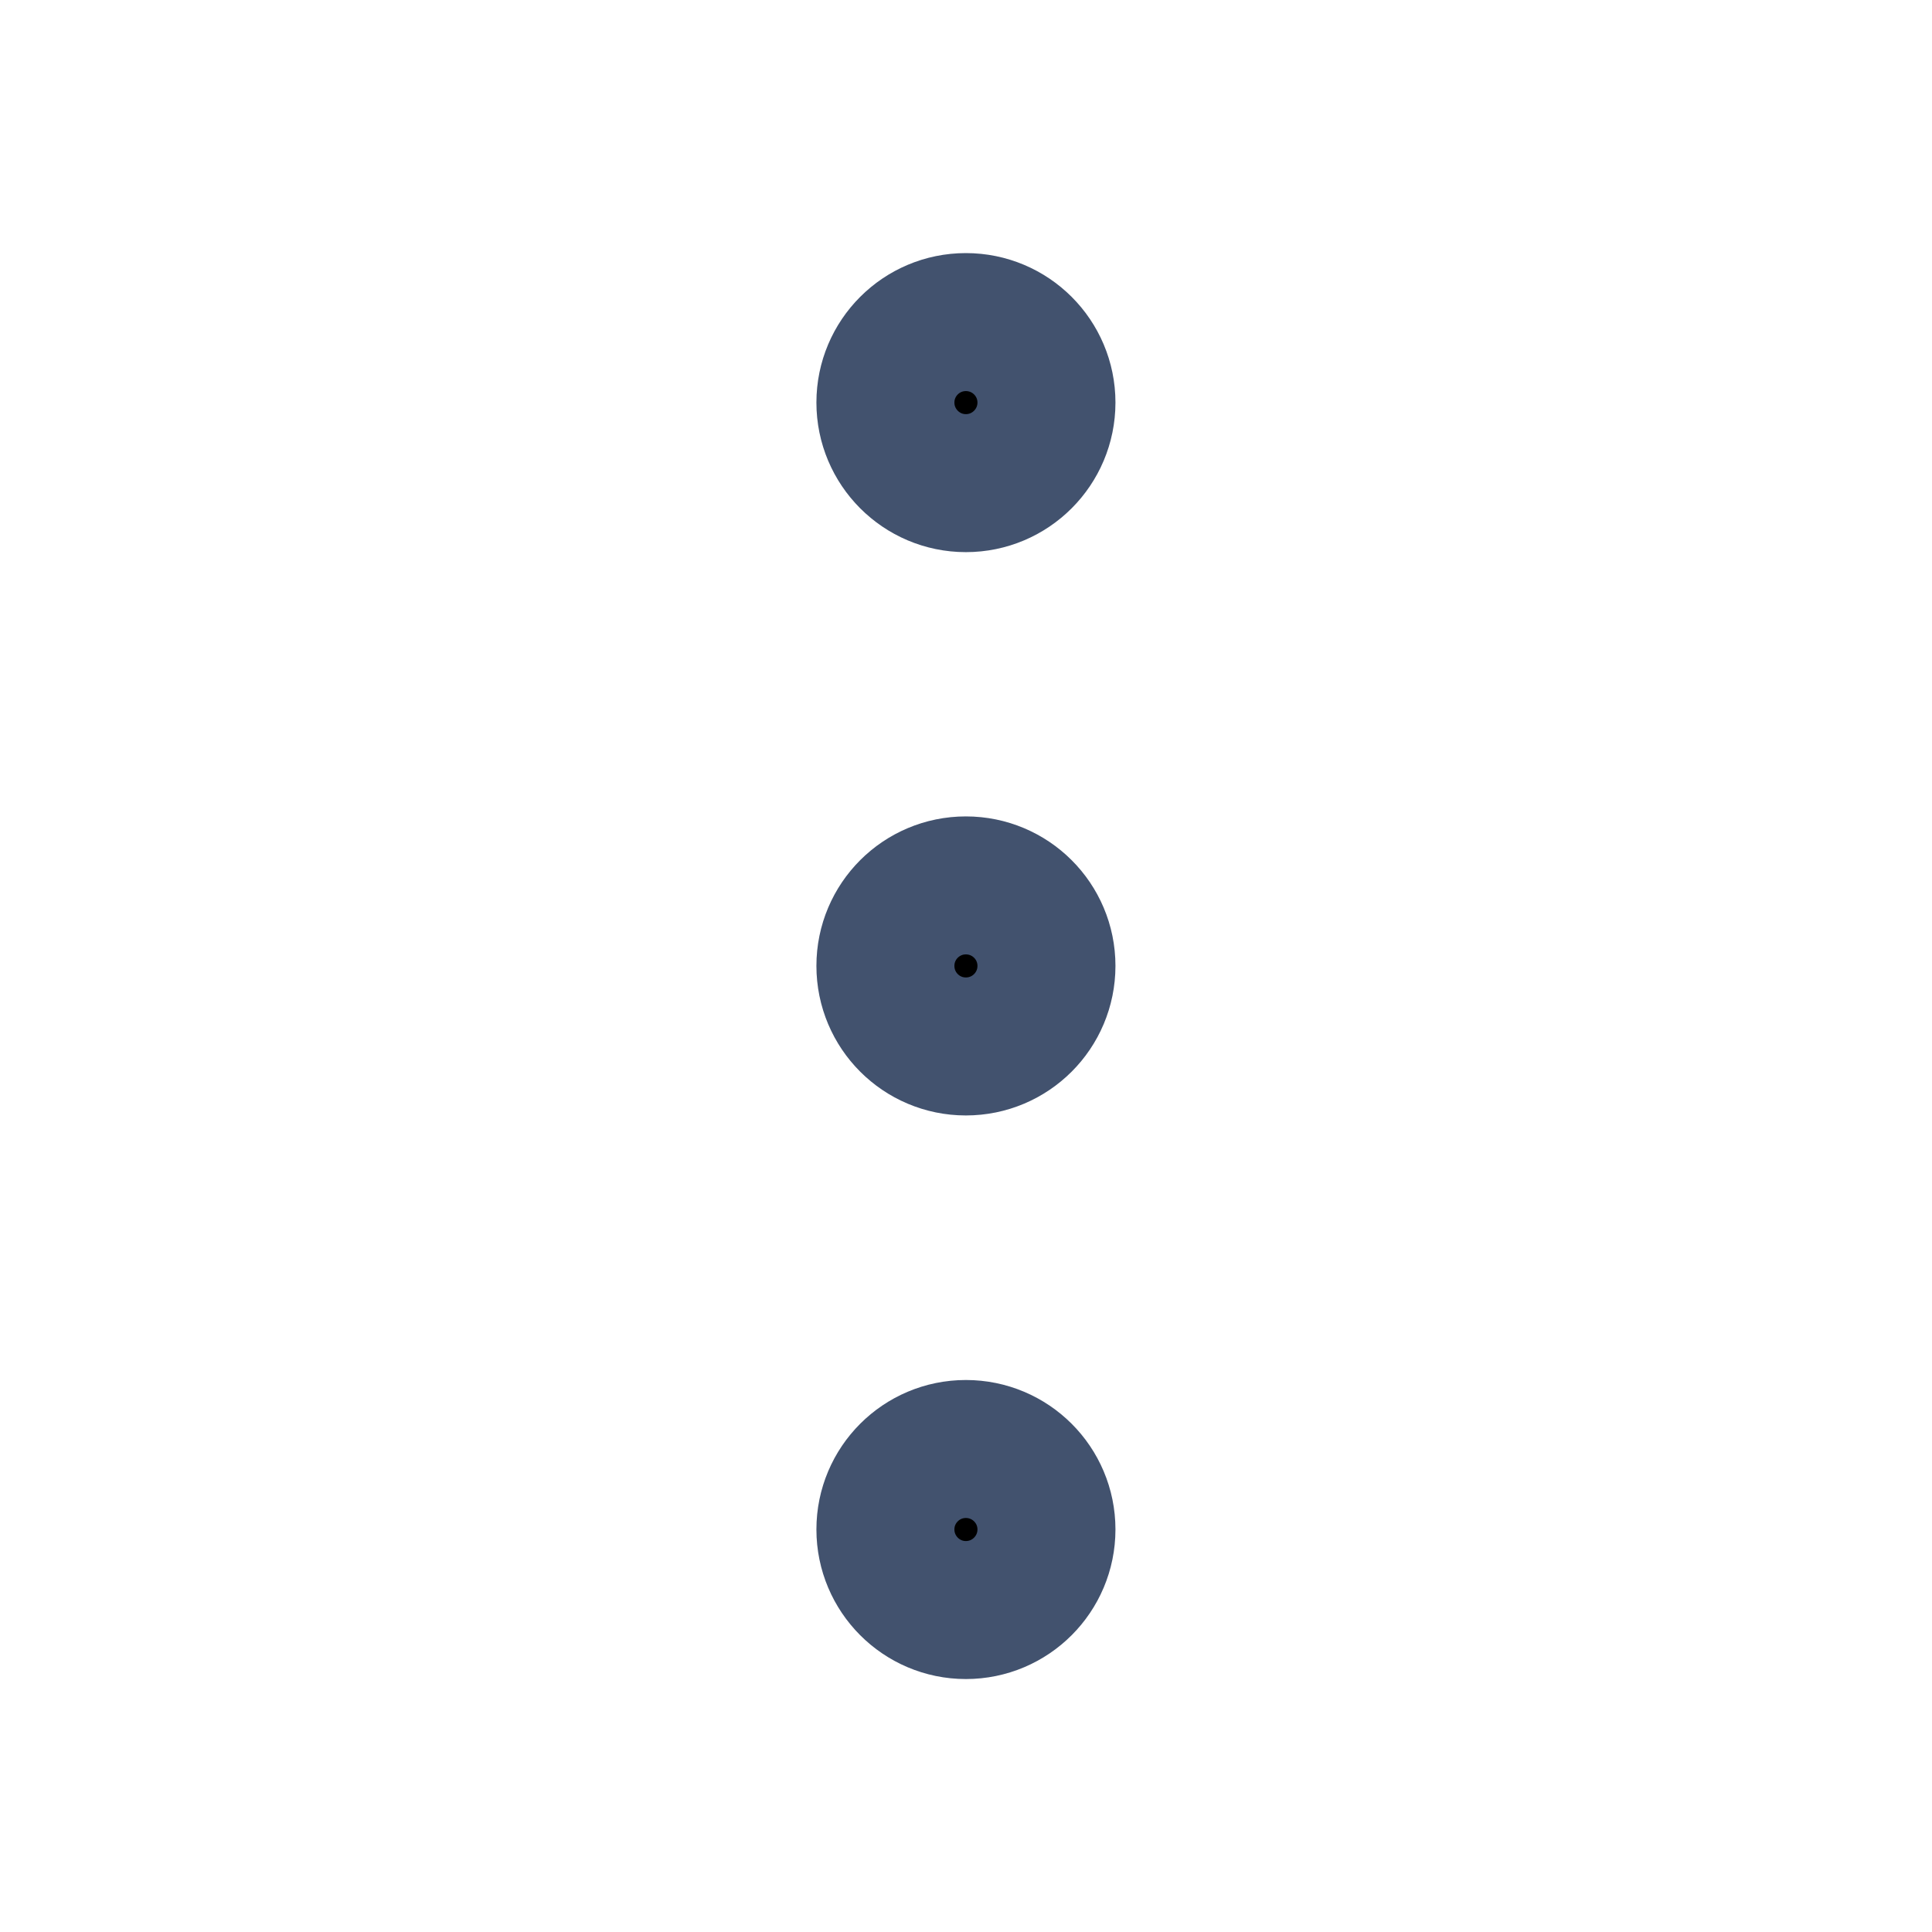
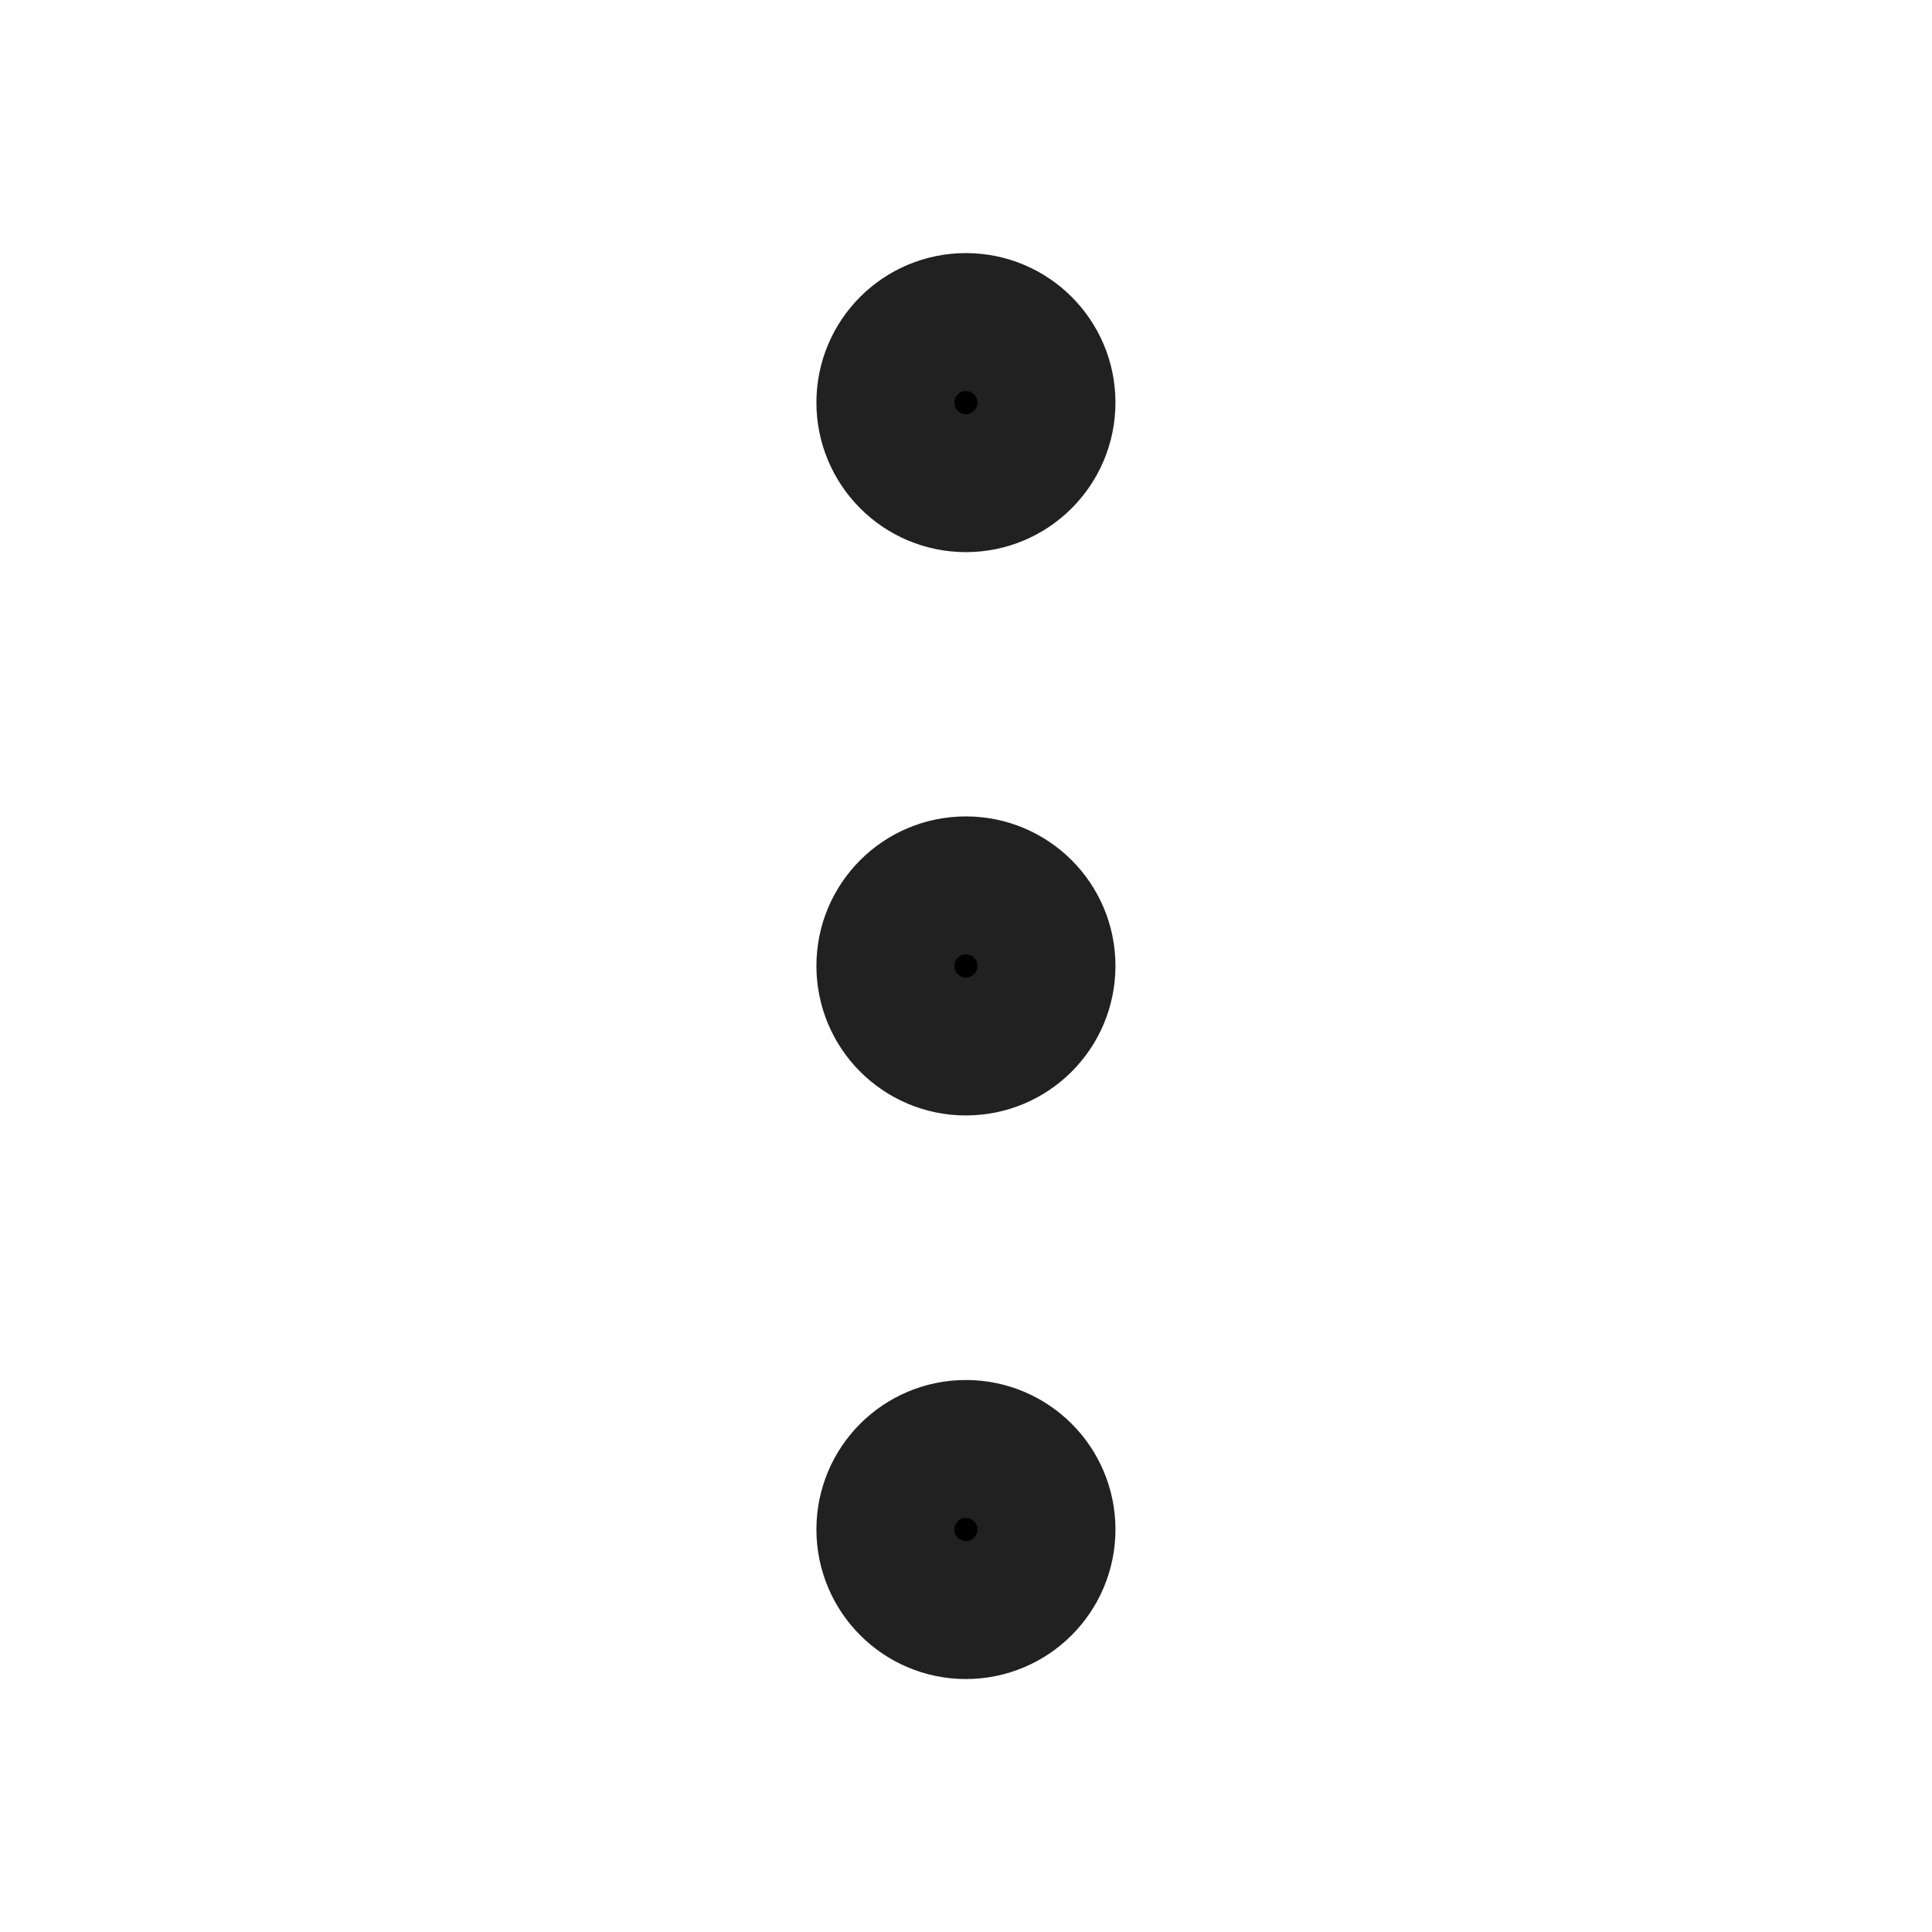
<svg xmlns="http://www.w3.org/2000/svg" width="18" height="18" viewBox="0 0 14 14" fill="none">
-   <path d="M6.999 7.583C7.322 7.583 7.583 7.322 7.583 6.999C7.583 6.677 7.322 6.416 6.999 6.416C6.677 6.416 6.416 6.677 6.416 6.999C6.416 7.322 6.677 7.583 6.999 7.583Z" fill="black" stroke="#42526E" stroke-linecap="round" stroke-linejoin="round" />
-   <path d="M6.999 3.501C7.322 3.501 7.583 3.239 7.583 2.917C7.583 2.595 7.322 2.334 6.999 2.334C6.677 2.334 6.416 2.595 6.416 2.917C6.416 3.239 6.677 3.501 6.999 3.501Z" fill="black" stroke="#42526E" stroke-linecap="round" stroke-linejoin="round" />
-   <path d="M6.999 11.667C7.322 11.667 7.583 11.405 7.583 11.083C7.583 10.761 7.322 10.5 6.999 10.5C6.677 10.5 6.416 10.761 6.416 11.083C6.416 11.405 6.677 11.667 6.999 11.667Z" fill="black" stroke="#42526E" stroke-linecap="round" stroke-linejoin="round" />
+   <path d="M6.999 7.583C7.322 7.583 7.583 7.322 7.583 6.999C7.583 6.677 7.322 6.416 6.999 6.416C6.677 6.416 6.416 6.677 6.416 6.999C6.416 7.322 6.677 7.583 6.999 7.583Z" fill="black" stroke="#212121" stroke-linecap="round" stroke-linejoin="round" />
+   <path d="M6.999 3.501C7.322 3.501 7.583 3.239 7.583 2.917C7.583 2.595 7.322 2.334 6.999 2.334C6.677 2.334 6.416 2.595 6.416 2.917C6.416 3.239 6.677 3.501 6.999 3.501Z" fill="black" stroke="#212121" stroke-linecap="round" stroke-linejoin="round" />
+   <path d="M6.999 11.667C7.322 11.667 7.583 11.405 7.583 11.083C7.583 10.761 7.322 10.5 6.999 10.5C6.677 10.5 6.416 10.761 6.416 11.083C6.416 11.405 6.677 11.667 6.999 11.667Z" fill="black" stroke="#212121" stroke-linecap="round" stroke-linejoin="round" />
</svg>
